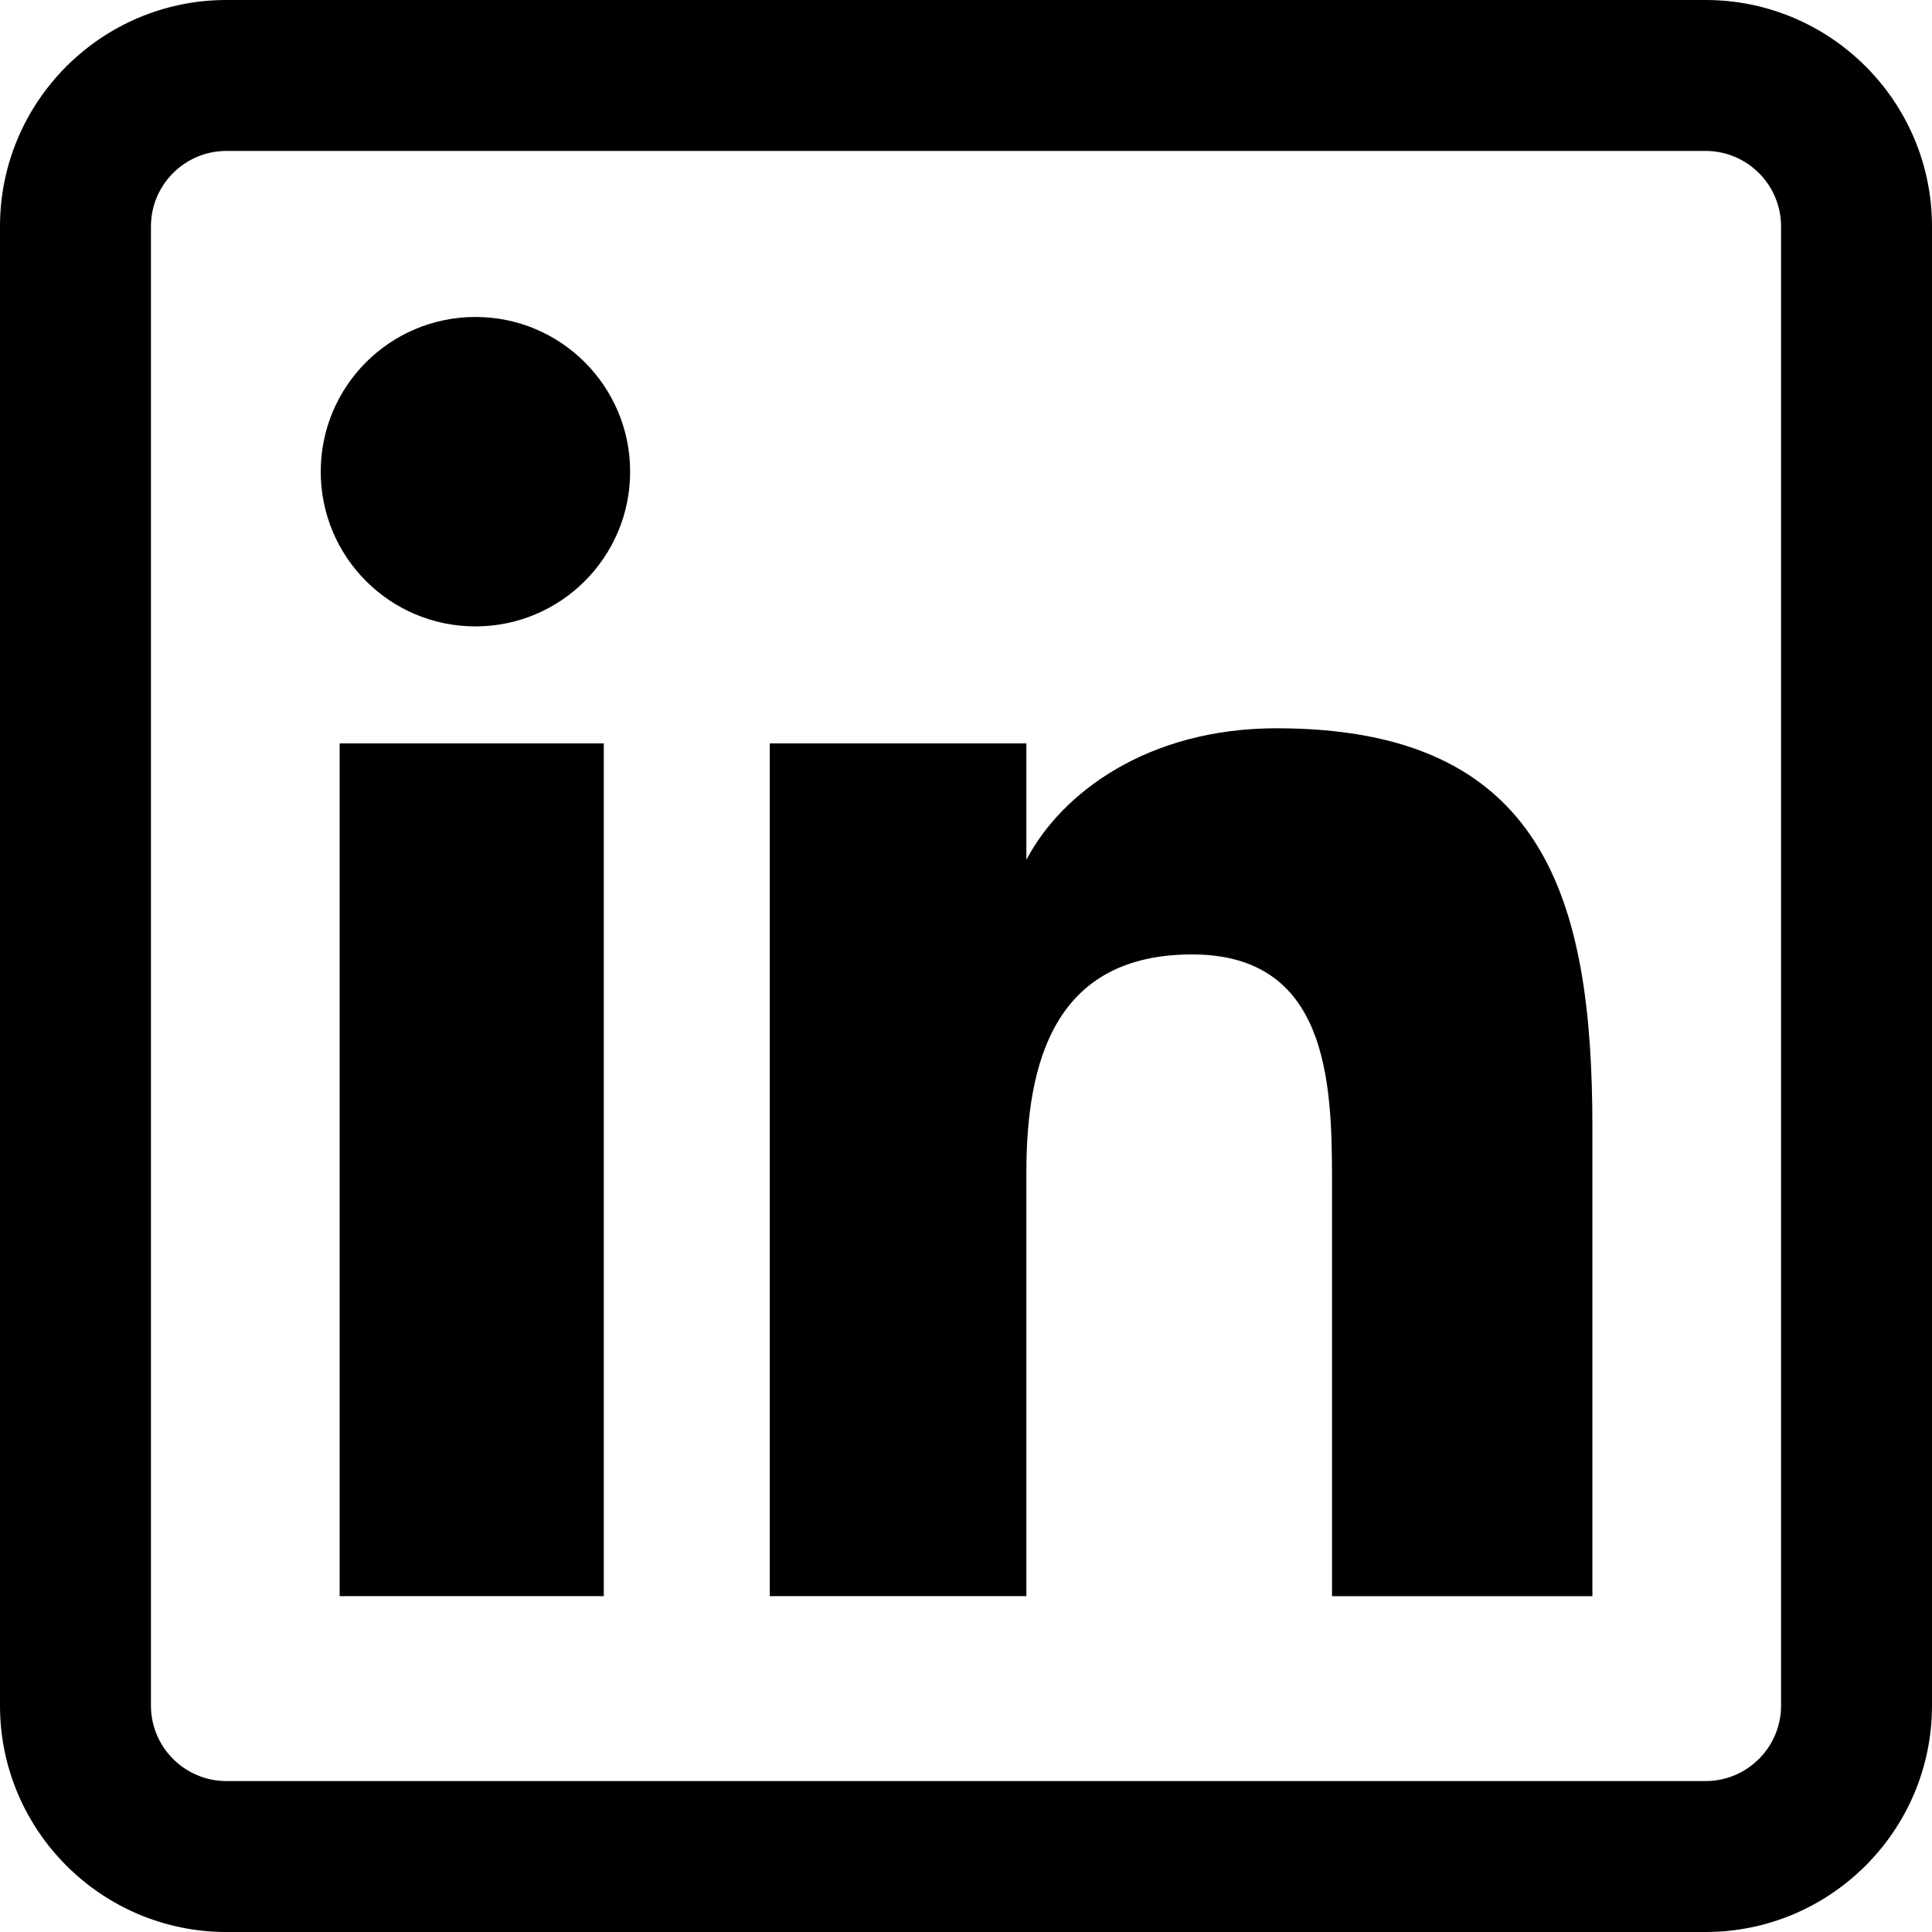
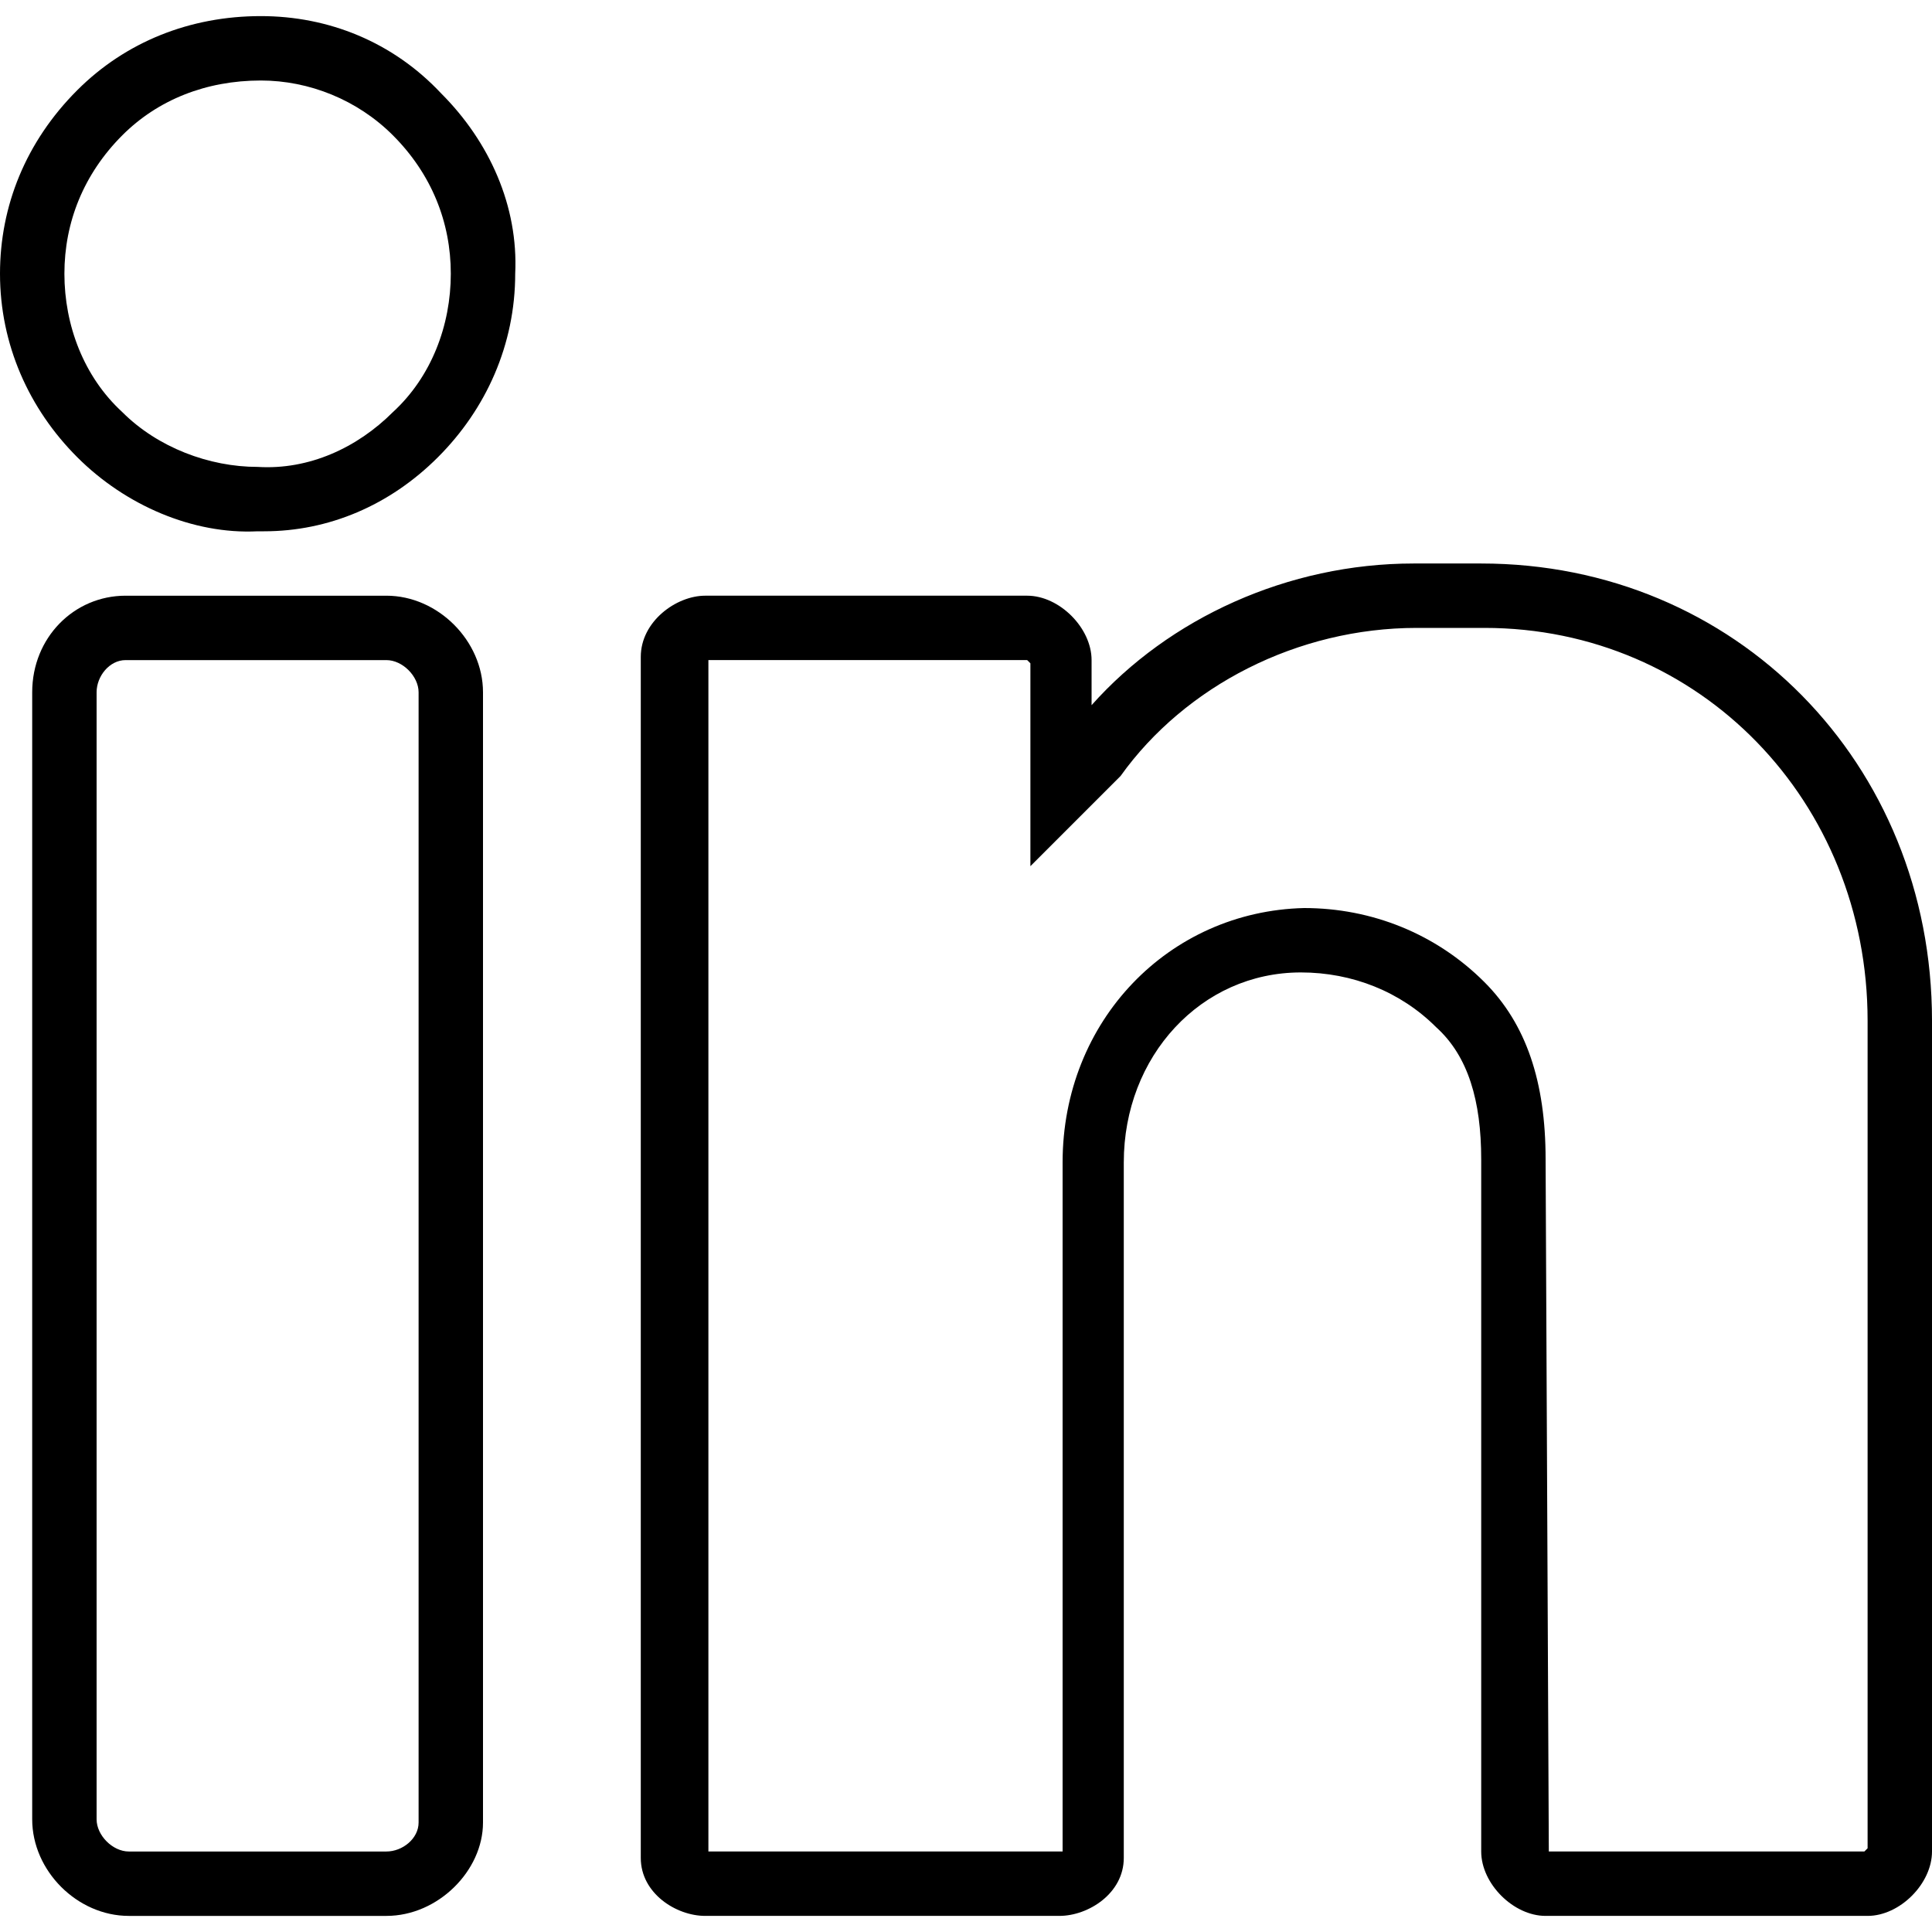
- <svg xmlns="http://www.w3.org/2000/svg" height="512pt" viewBox="0 0 512 512" width="512pt">
-   <path d="m160.008 423h-70v-226h70zm6.984-298.004c0-22.629-18.359-40.996-40.977-40.996-22.703 0-41.016 18.367-41.016 40.996 0 22.637 18.312 41.004 41.016 41.004 22.617 0 40.977-18.367 40.977-41.004zm255.008 173.668c0-60.668-12.816-105.664-83.688-105.664-34.055 0-56.914 17.031-66.246 34.742h-.066v-30.742h-68v226h68v-112.211c0-29.387 7.48-57.855 43.906-57.855 35.93 0 37.094 33.605 37.094 59.723v110.344h69zm90 153.336v-392c0-33.086-26.914-60-60-60h-392c-33.086 0-60 26.914-60 60v392c0 33.086 26.914 60 60 60h392c33.086 0 60-26.914 60-60zm-60-412c11.027 0 20 8.973 20 20v392c0 11.027-8.973 20-20 20h-392c-11.027 0-20-8.973-20-20v-392c0-11.027 8.973-20 20-20zm0 0" />
+ <svg xmlns="http://www.w3.org/2000/svg" version="1.1" id="Layer_1" x="0px" y="0px" viewBox="0 0 512 512" style="enable-background:new 0 0 512 512;" xml:space="preserve">
+   <g transform="translate(1)">
+     <g>
+       <g>
+         <path d="M68.12,4.267c-18.773,0-35.84,6.827-48.64,19.627C5.827,37.547-1,54.613-1,72.533c0,18.773,7.68,35.84,20.48,48.64     c12.8,12.8,30.72,20.48,47.787,19.627c0,0,0.853,0,1.707,0c17.067,0,33.28-6.827,46.08-19.627     c12.8-12.8,20.48-29.867,20.48-48.64c0.853-17.92-6.827-34.987-19.627-47.787C103.107,11.093,86.04,4.267,68.12,4.267z      M103.107,109.227c-9.387,9.387-22.187,15.36-35.84,14.507c-12.8,0-26.453-5.12-35.84-14.507     c-10.24-9.387-15.36-23.04-15.36-36.693s5.12-26.453,15.36-36.693c9.387-9.387,22.187-14.507,36.693-14.507     c12.8,0,25.6,5.12,34.987,14.507c10.24,10.24,15.36,23.04,15.36,36.693S113.347,99.84,103.107,109.227z" />
+         <path d="M101.4,157.867H32.28c-13.653,0-24.747,11.093-24.747,25.6v298.667c0,13.653,11.947,25.6,25.6,25.6H101.4     c13.653,0,25.6-11.947,25.6-24.747v-299.52C127,169.813,115.053,157.867,101.4,157.867z M109.933,482.987     c0,4.267-4.267,7.68-8.533,7.68H33.133c-4.267,0-8.533-4.267-8.533-8.533V183.467c0-4.267,3.413-8.533,7.68-8.533h69.12     c4.267,0,8.533,4.267,8.533,8.533V482.987z" />
+         <path d="M391.533,149.333h-17.92c-33.28,0-64.853,14.507-85.333,37.547v-11.947c0-8.533-8.533-17.067-17.067-17.067H185.88     c-7.68,0-17.067,6.827-17.067,16.213v318.293c0,9.387,9.387,15.36,17.067,15.36h93.867c7.68,0,17.067-5.973,17.067-15.36v-184.32     c0-28.16,20.48-50.347,46.933-50.347c13.653,0,26.453,5.12,35.84,14.507c8.533,7.68,11.947,19.627,11.947,34.987v183.467     c0,8.533,8.533,17.067,17.067,17.067h85.333c8.533,0,17.067-8.533,17.067-17.067v-220.16     C511,202.24,458.947,149.333,391.533,149.333z M493.933,489.813l-0.853,0.853h-83.627L408.6,307.2     c0-20.48-5.12-35.84-16.213-46.933c-12.8-12.8-29.867-19.627-47.787-19.627c-35.84,0.853-64,29.867-64,67.413v182.613h-93.867     V174.933h84.48l0.853,0.853v53.76l23.04-23.04l0.853-0.853c17.067-23.893,46.933-39.253,78.507-39.253h17.92     c57.173,0,101.547,46.08,101.547,104.107V489.813z" />
+       </g>
+     </g>
+   </g>
+   <g>
+ </g>
+   <g>
+ </g>
+   <g>
+ </g>
+   <g>
+ </g>
+   <g>
+ </g>
+   <g>
+ </g>
+   <g>
+ </g>
+   <g>
+ </g>
+   <g>
+ </g>
+   <g>
+ </g>
+   <g>
+ </g>
+   <g>
+ </g>
+   <g>
+ </g>
+   <g>
+ </g>
+   <g>
+ </g>
</svg>
